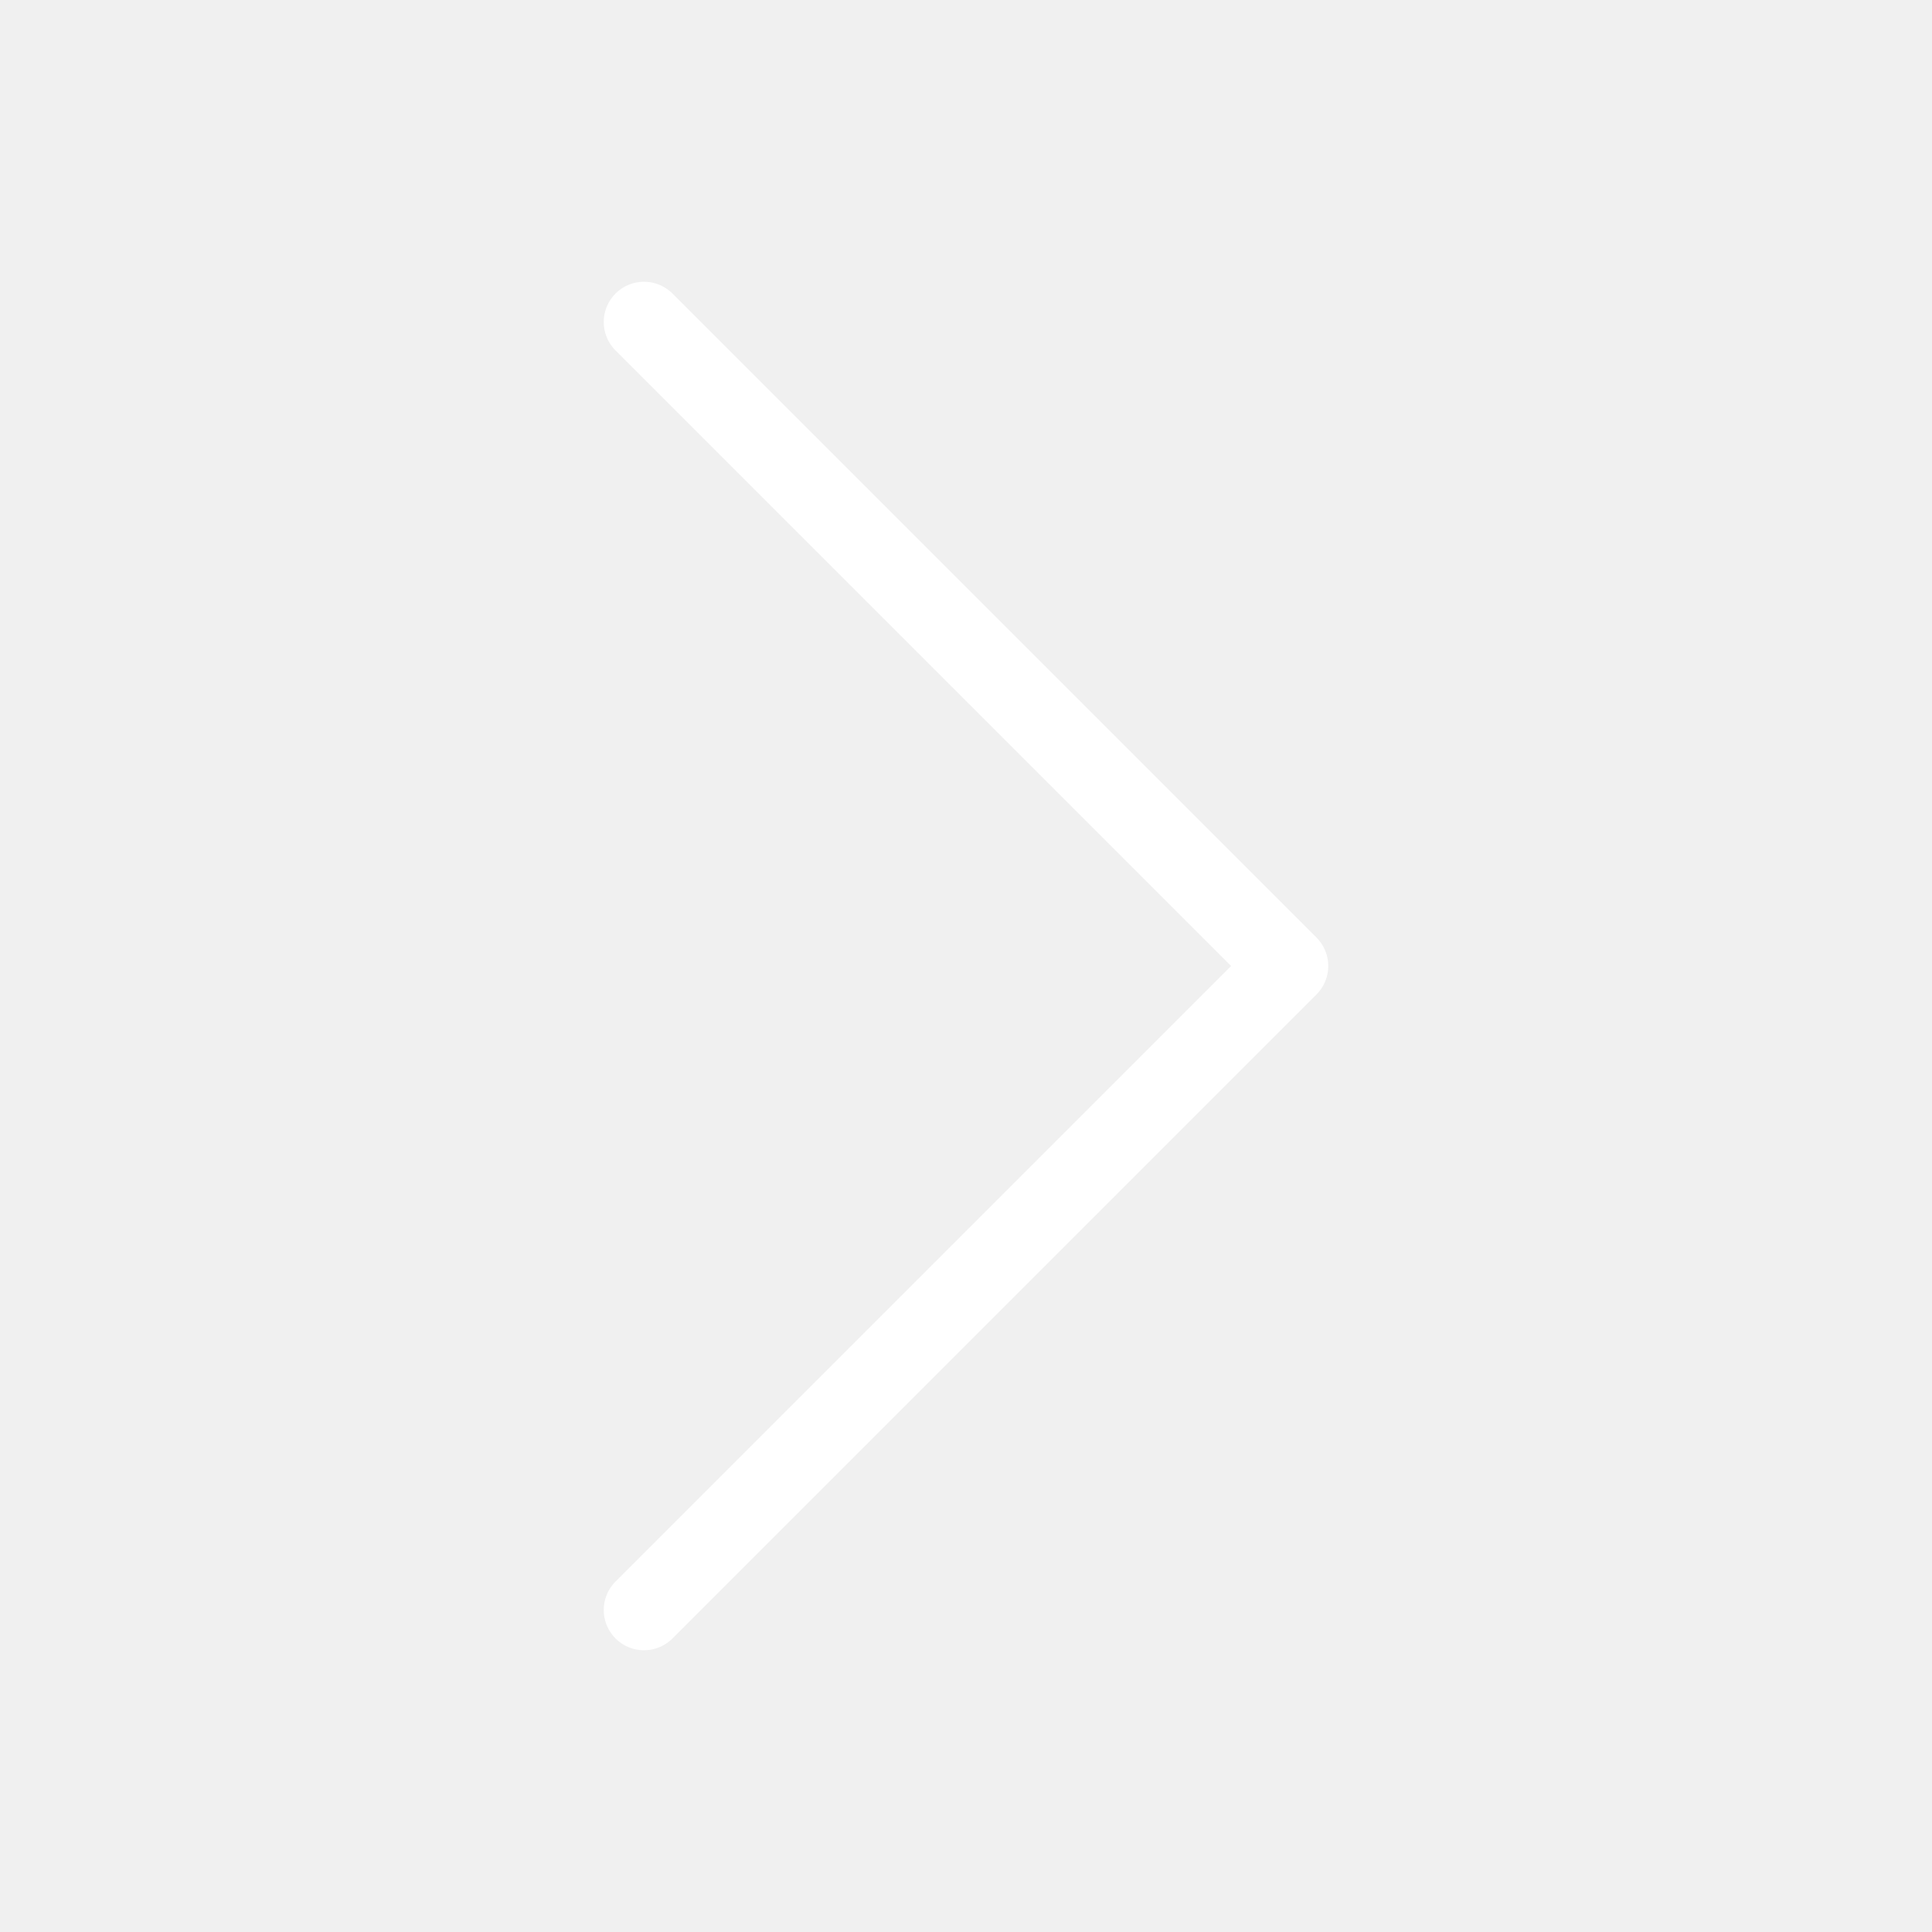
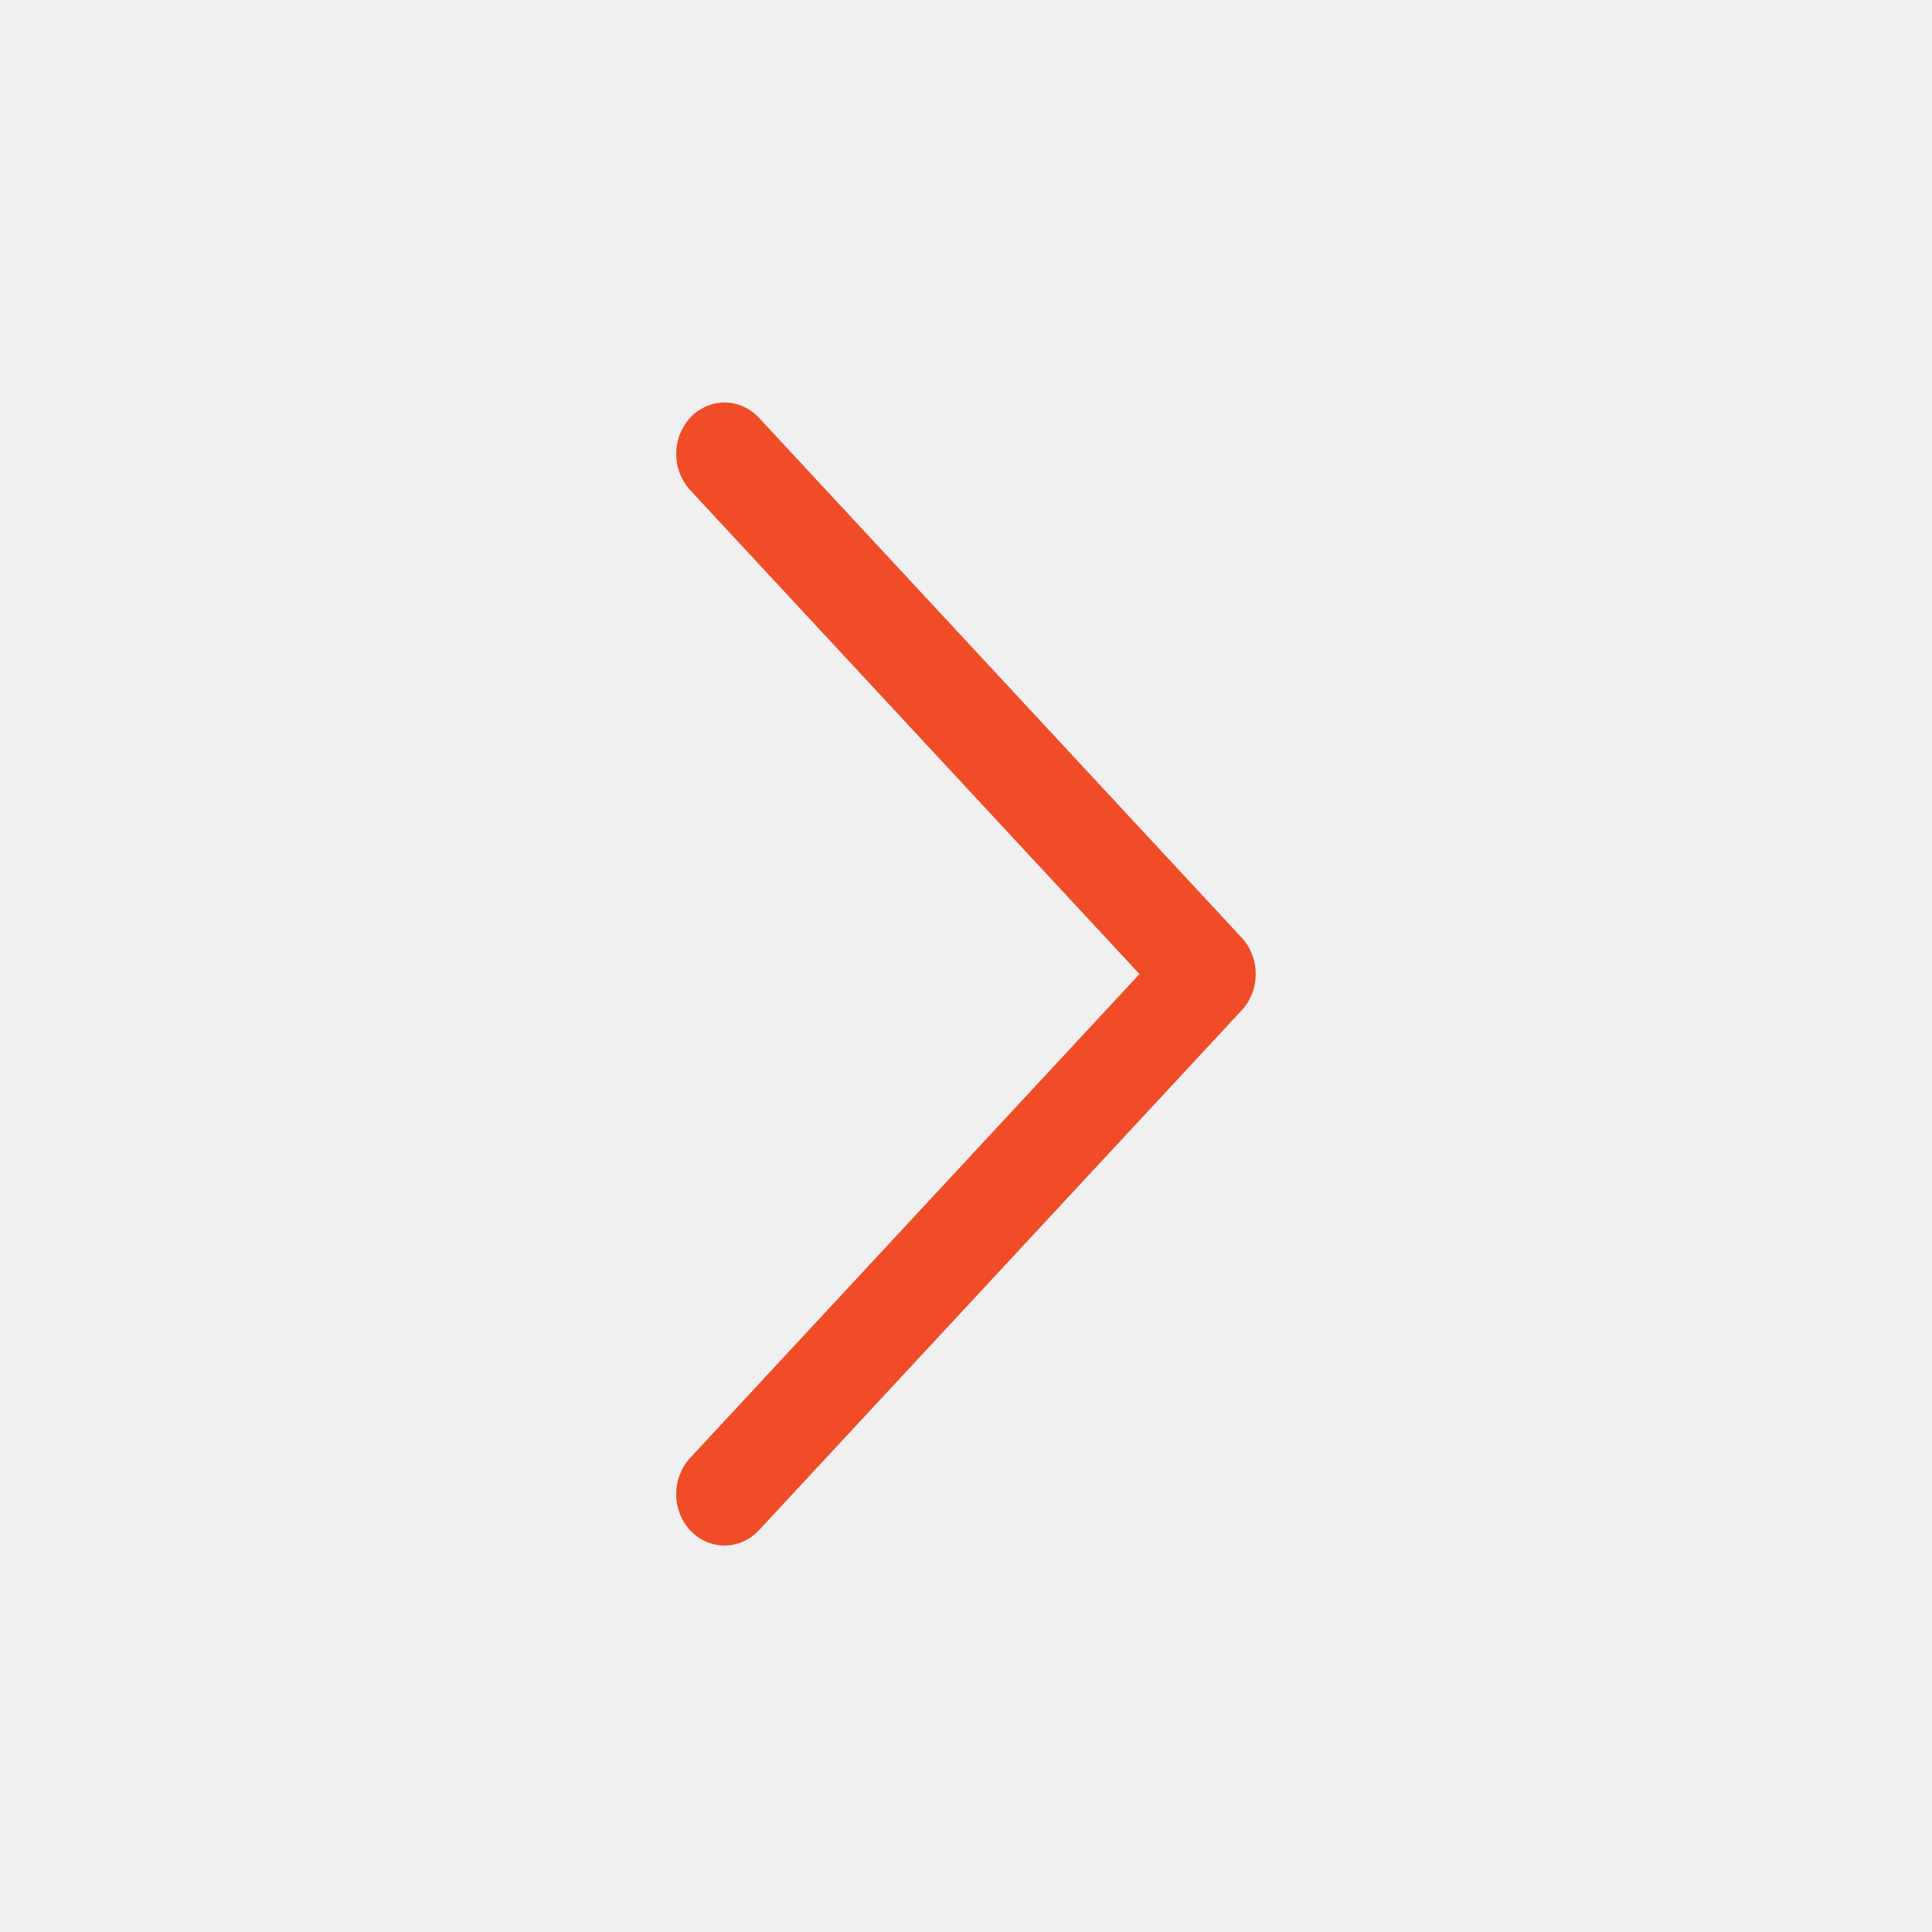
- <svg xmlns="http://www.w3.org/2000/svg" width="36" height="36" viewBox="0 0 36 36" fill="none">
-   <path d="M12 30L24 18L12 6" stroke="white" stroke-width="1.5" stroke-linecap="round" stroke-linejoin="round" />
+ <svg xmlns="http://www.w3.org/2000/svg" width="24" height="24" viewBox="0 0 24 24" fill="none">
+   <path fill-rule="evenodd" clip-rule="evenodd" d="M9.001 5C9.081 5 9.16 5.017 9.233 5.05C9.306 5.083 9.372 5.13 9.427 5.189L15.426 11.65C15.482 11.71 15.525 11.781 15.554 11.857C15.584 11.934 15.599 12.017 15.599 12.1C15.599 12.183 15.584 12.265 15.554 12.342C15.525 12.419 15.482 12.489 15.426 12.549L9.427 19.01C9.315 19.13 9.162 19.199 9.001 19.199C8.839 19.199 8.685 19.13 8.573 19.01C8.461 18.89 8.4 18.728 8.4 18.561C8.4 18.393 8.461 18.232 8.573 18.111L14.155 12.1L8.573 6.088C8.518 6.028 8.475 5.958 8.445 5.881C8.415 5.804 8.4 5.722 8.4 5.639C8.4 5.556 8.415 5.473 8.445 5.396C8.475 5.32 8.518 5.249 8.573 5.189C8.628 5.13 8.695 5.083 8.768 5.05C8.842 5.017 8.921 5 9.001 5Z" fill="#F04C28" />
</svg>
